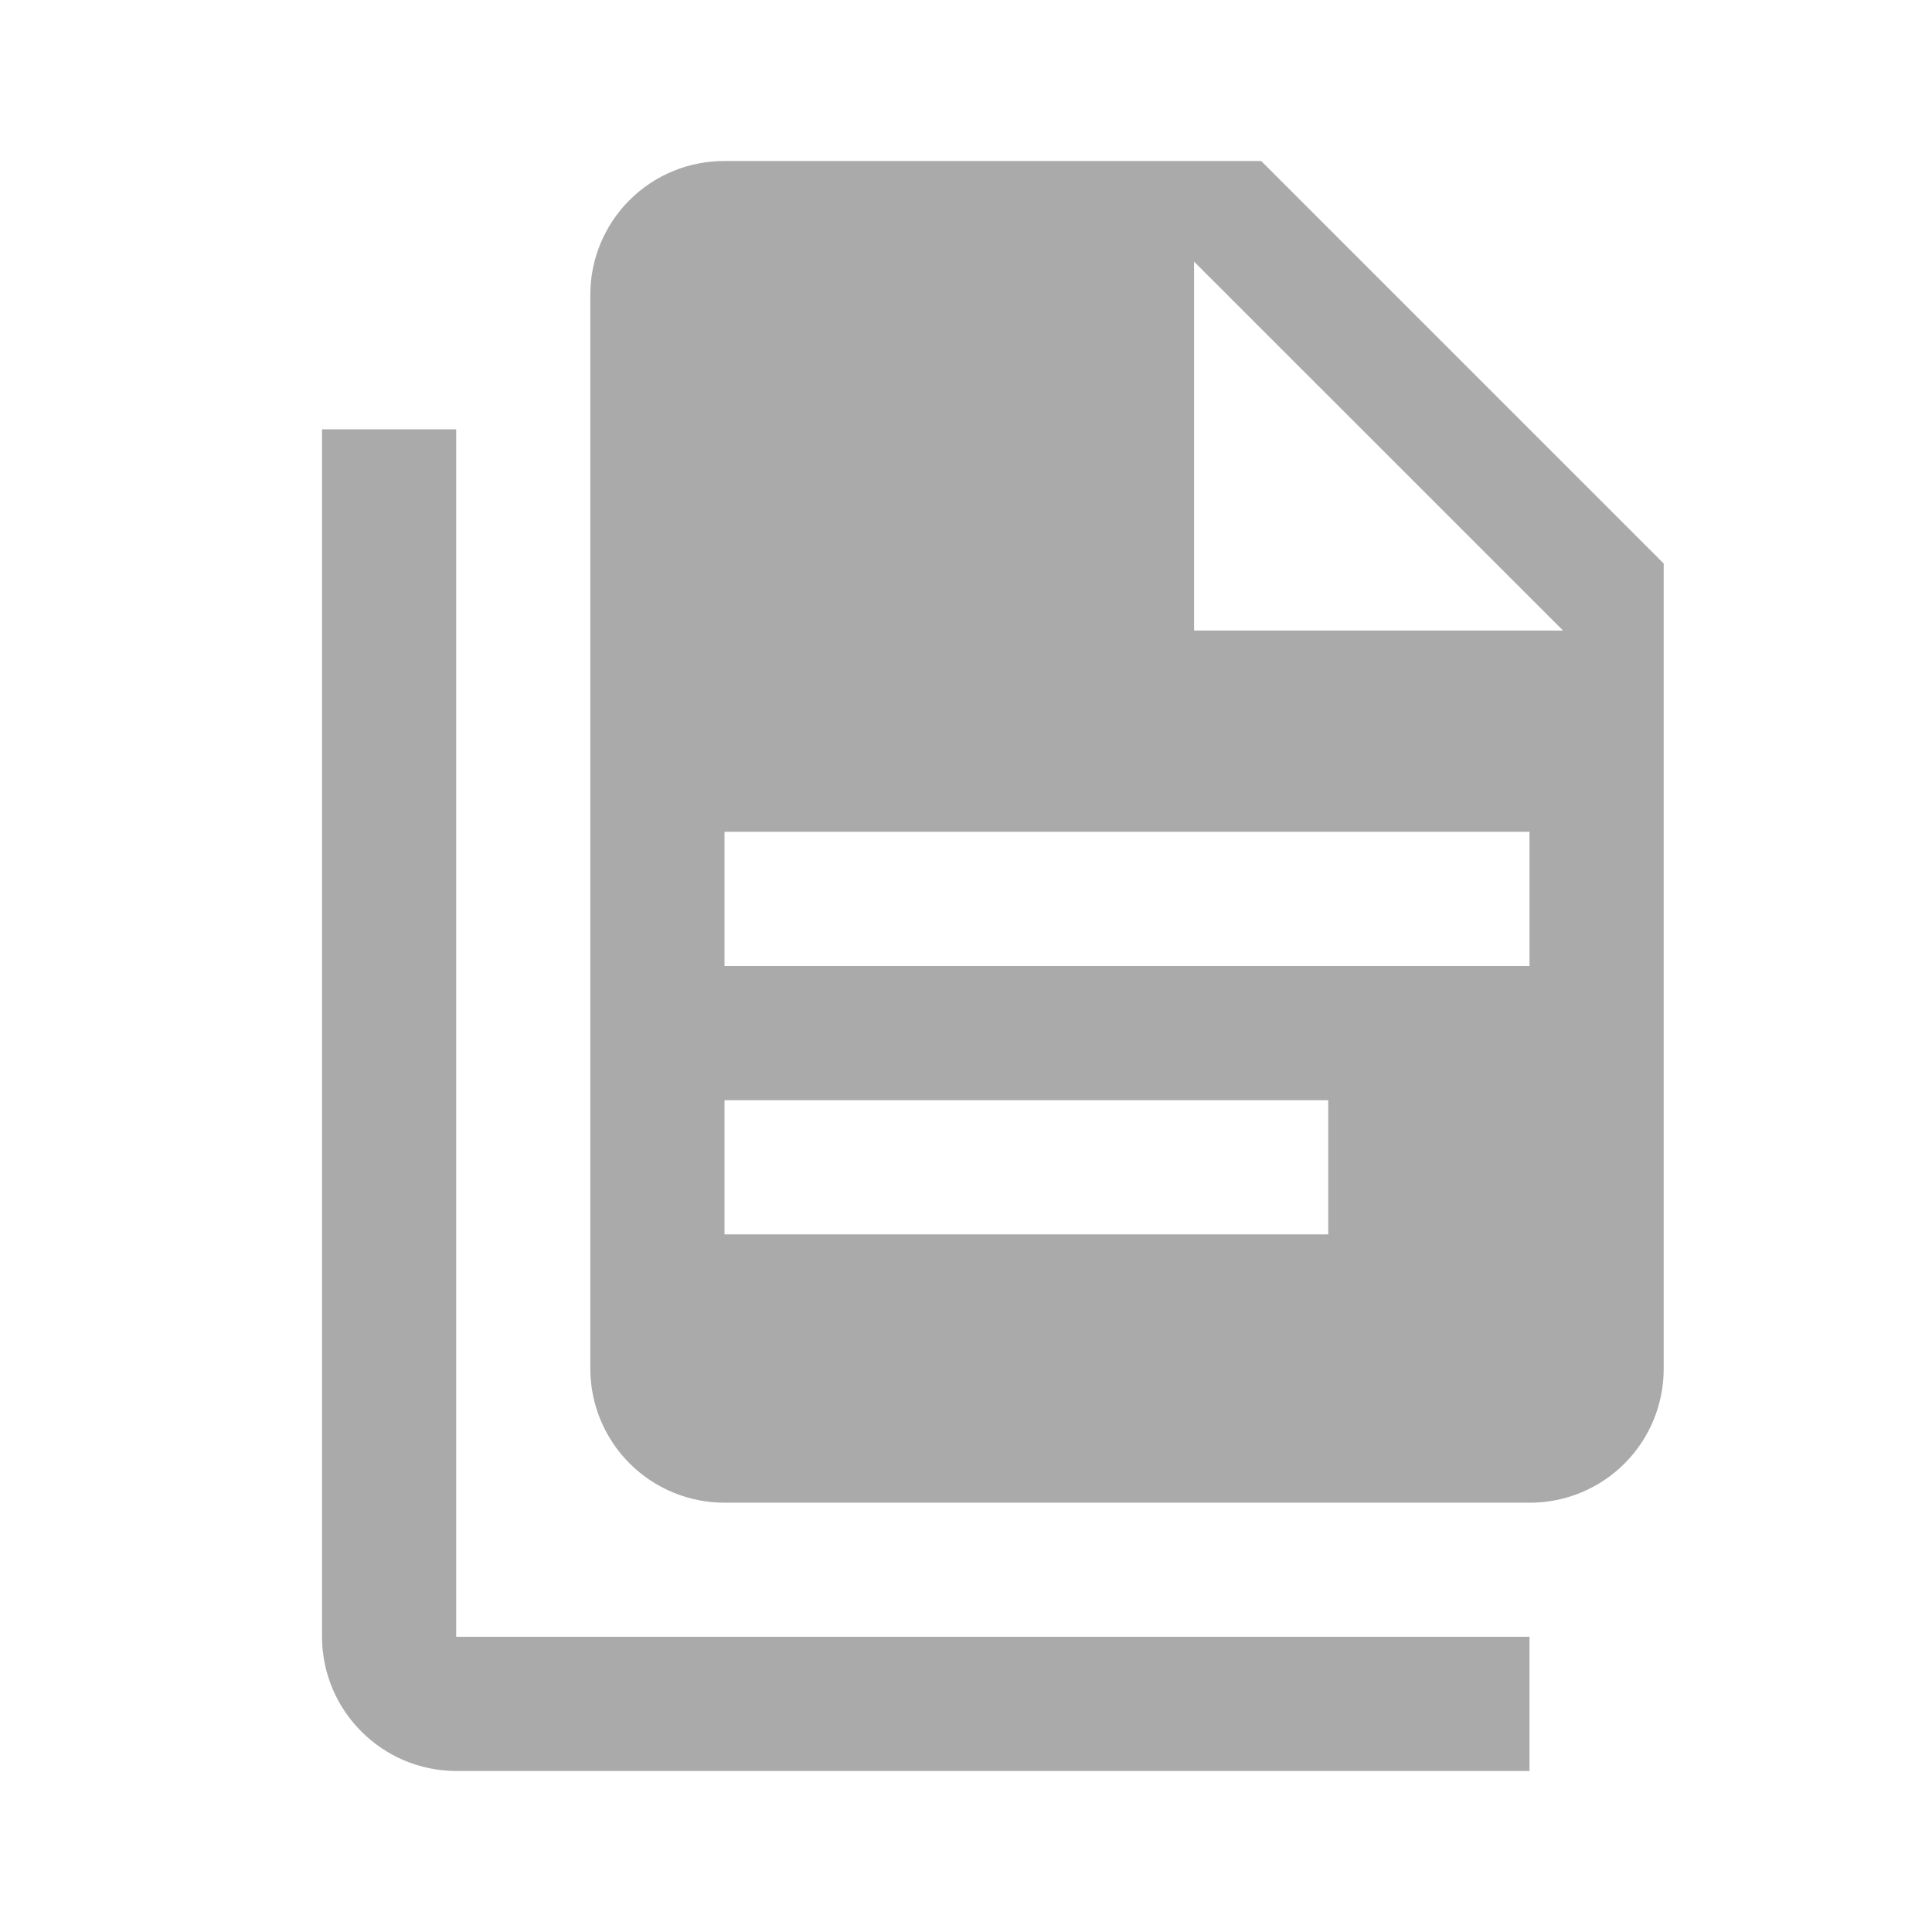
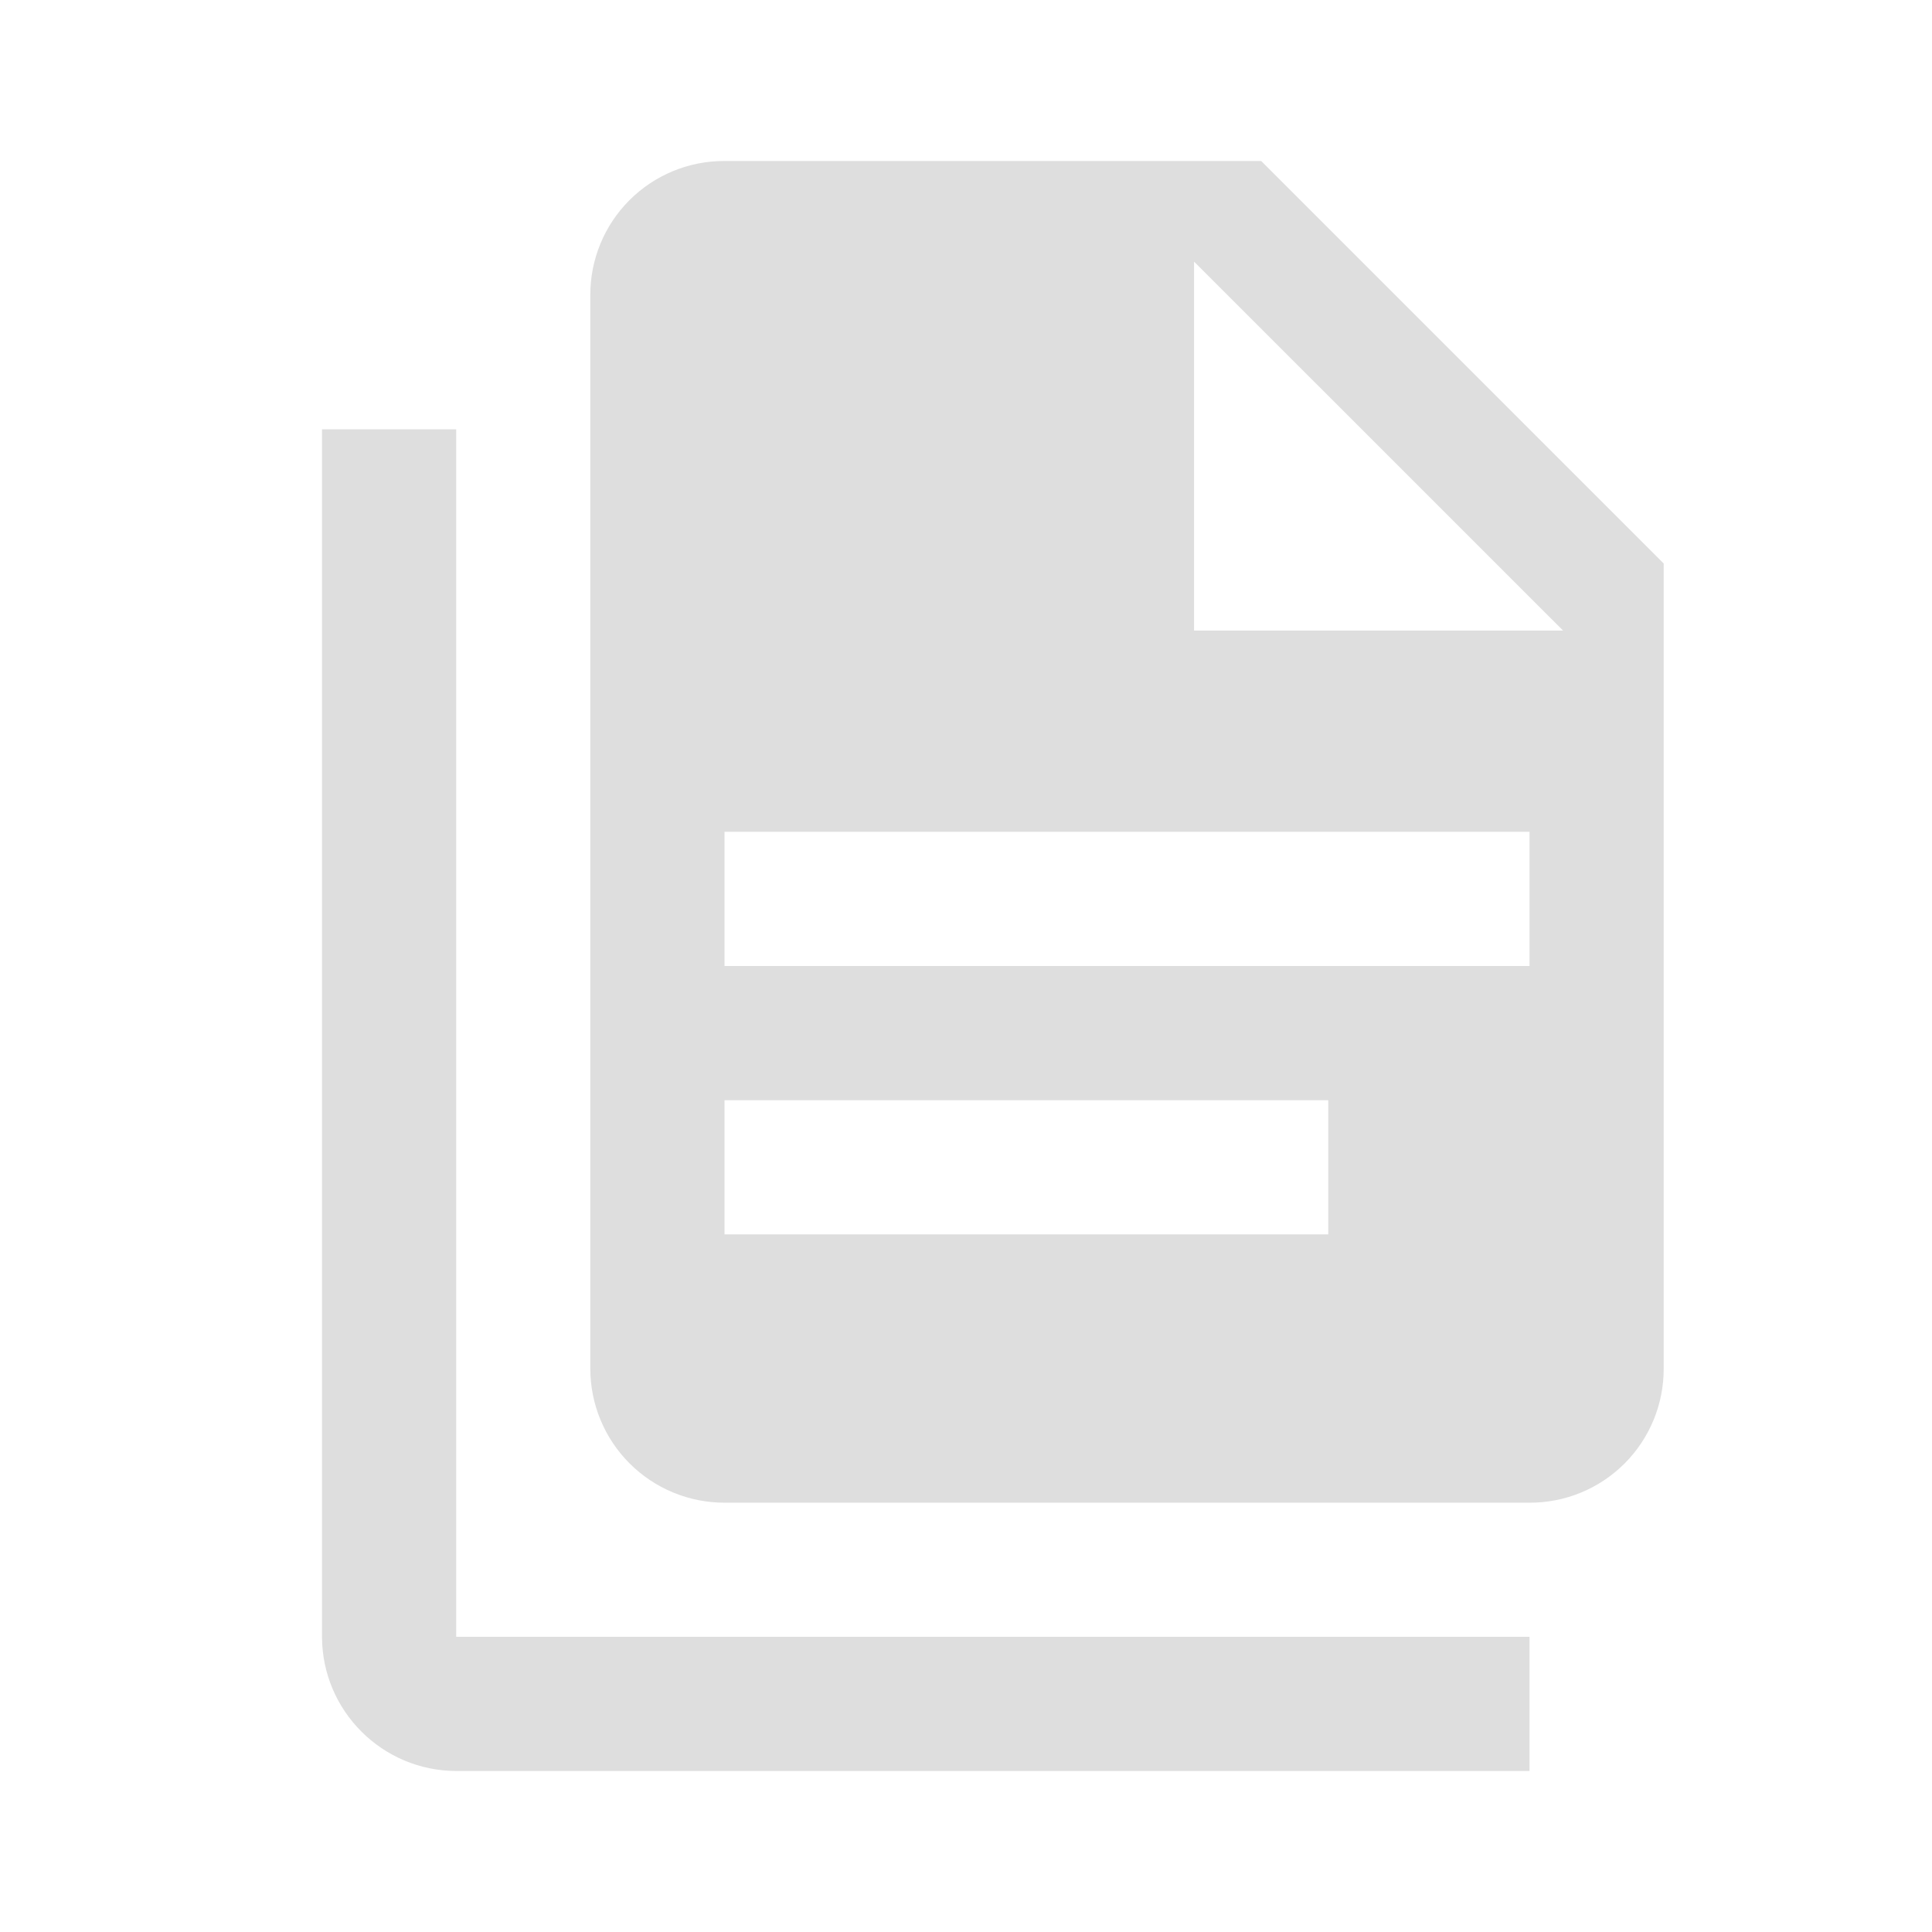
<svg xmlns="http://www.w3.org/2000/svg" width="24" height="24" viewBox="0 0 24 24">
  <defs>
-     <style>.a{fill:none;}.b{fill:#aaa;}</style>
+     <style>.a{fill:none;}.b{fill:#dedede;}</style>
  </defs>
  <path class="a" d="M0,0H24V24H0Z" />
  <path class="b" d="M3.667,3.333v15H17V20H3.667A1.672,1.672,0,0,1,2,18.333v-15H3.667m9.167,2.5h4.583L12.833,1.25V5.833M7,0h6.667l5,5V15A1.661,1.661,0,0,1,17,16.667H7A1.666,1.666,0,0,1,5.333,15V1.667A1.661,1.661,0,0,1,7,0m7.5,13.333V11.667H7v1.667h7.5M17,10V8.333H7V10Z" transform="translate(2 2)" />
</svg>
